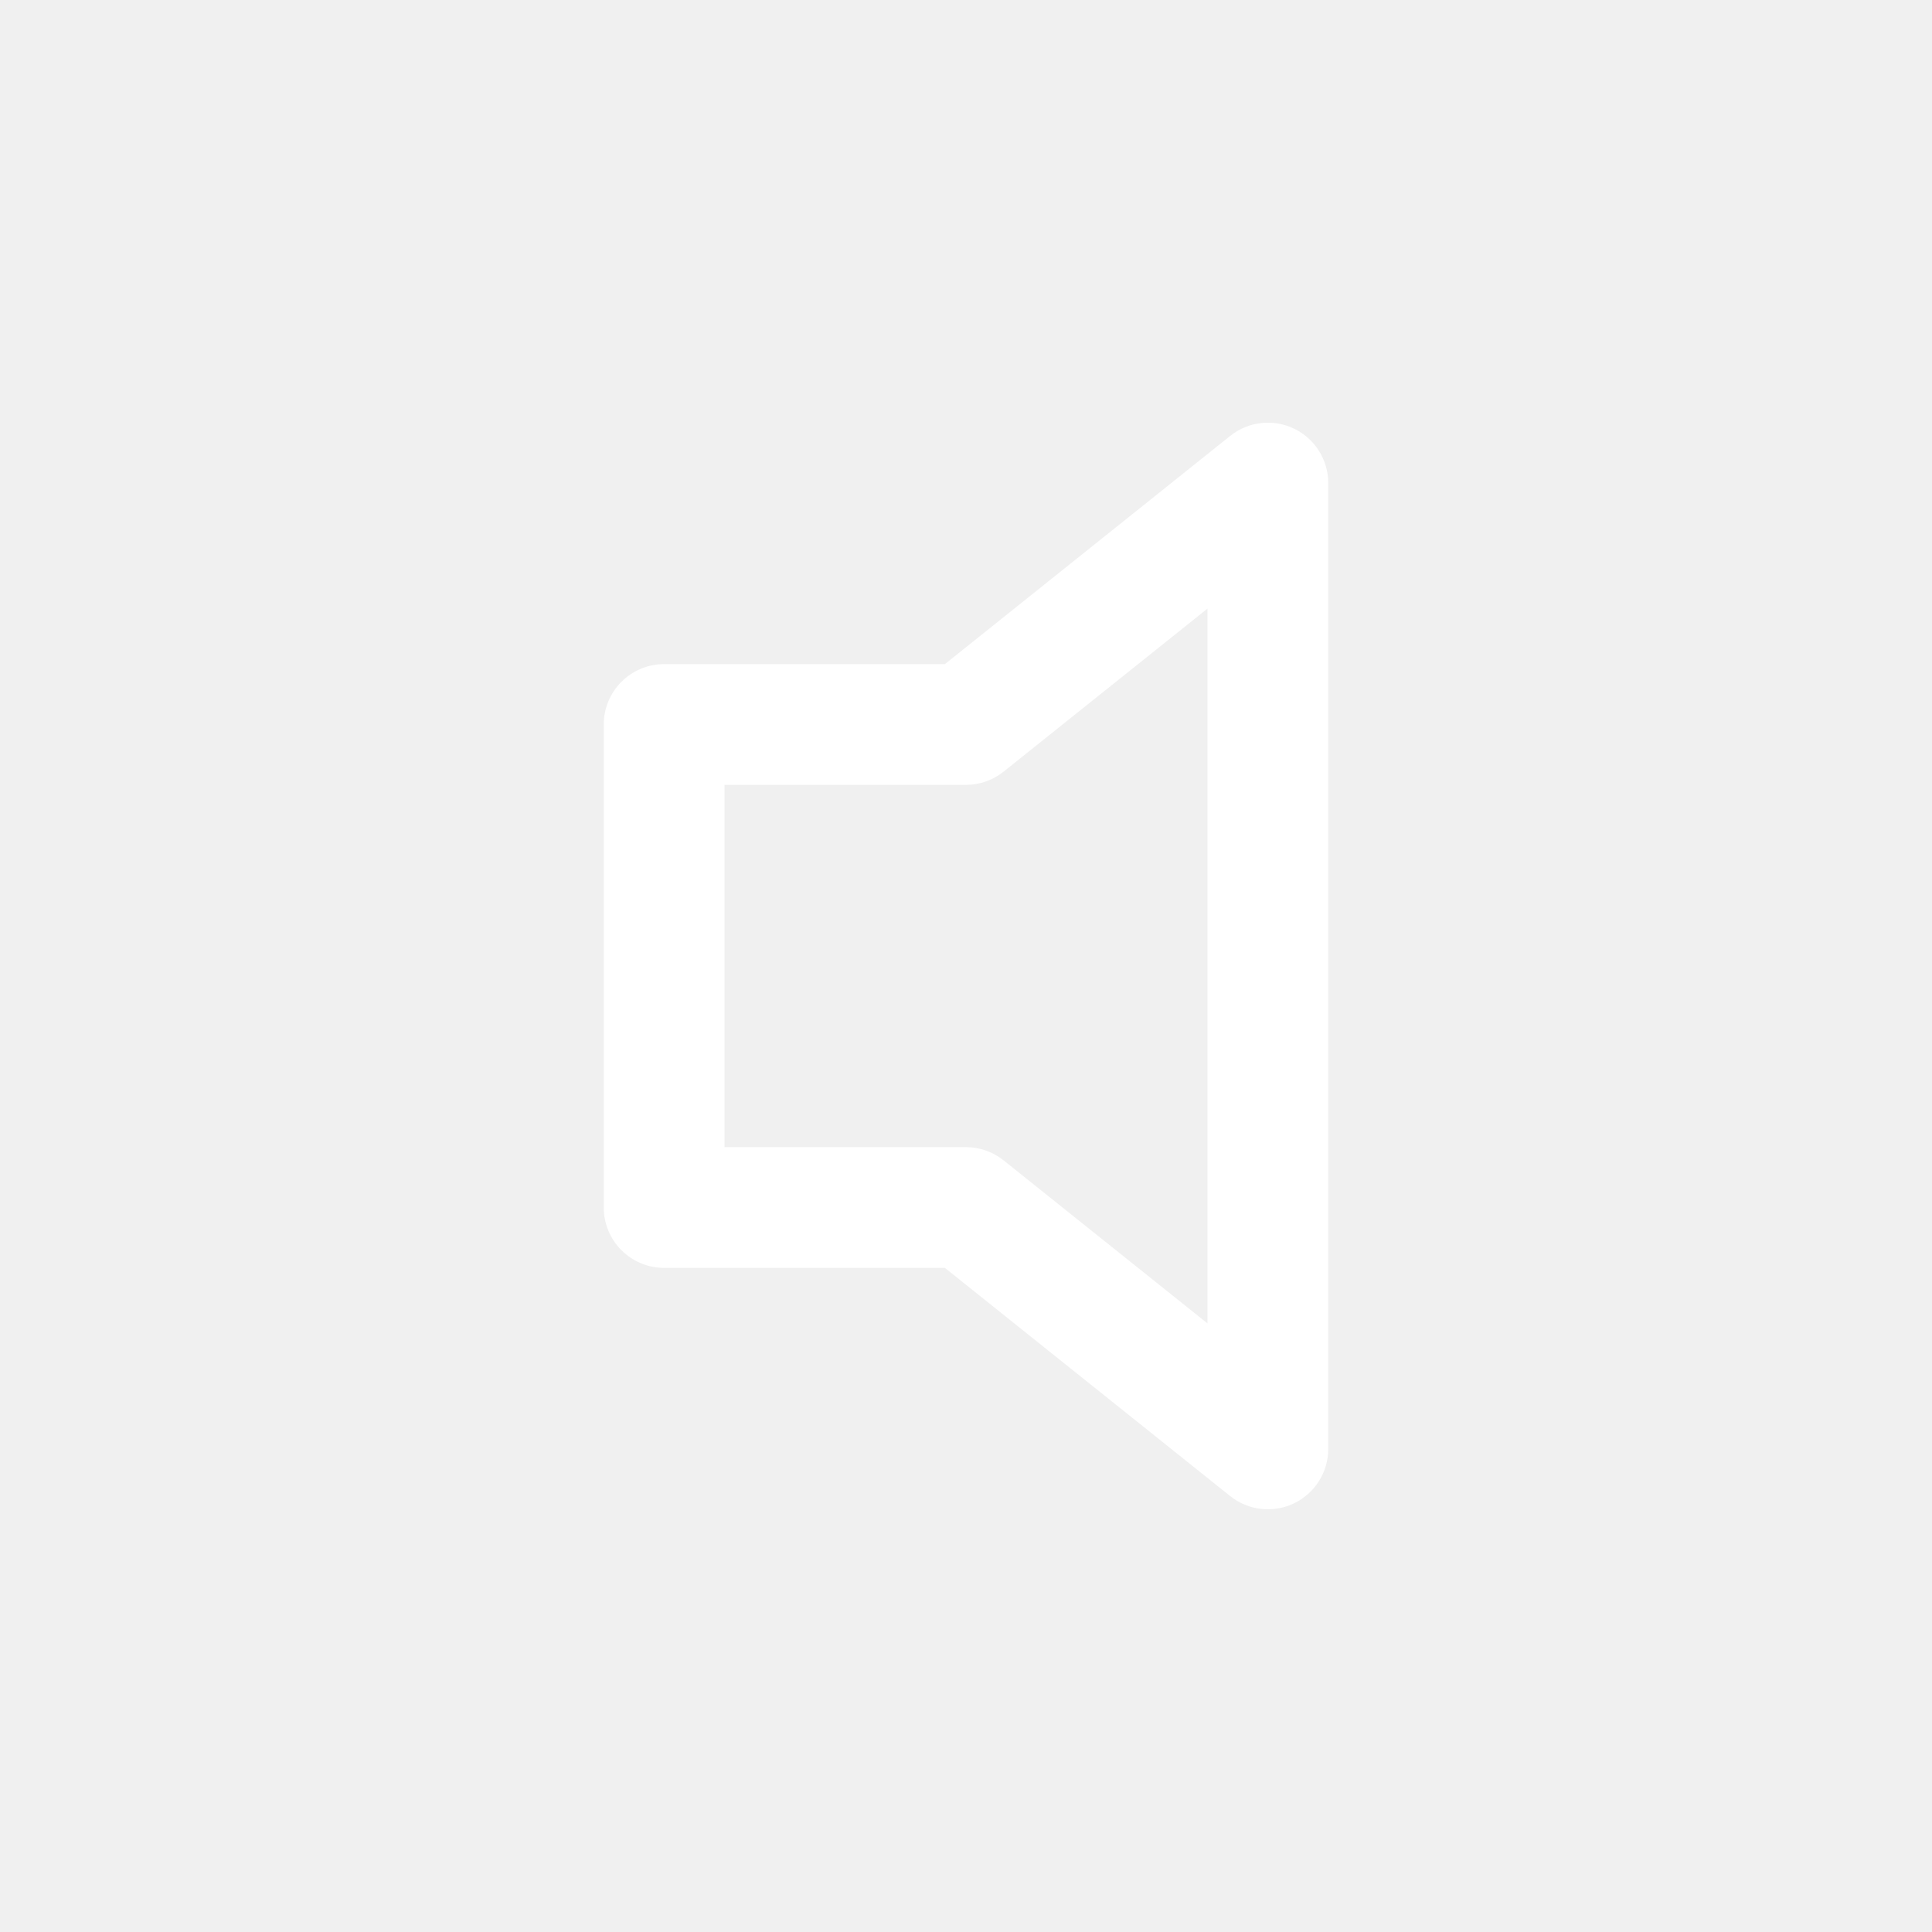
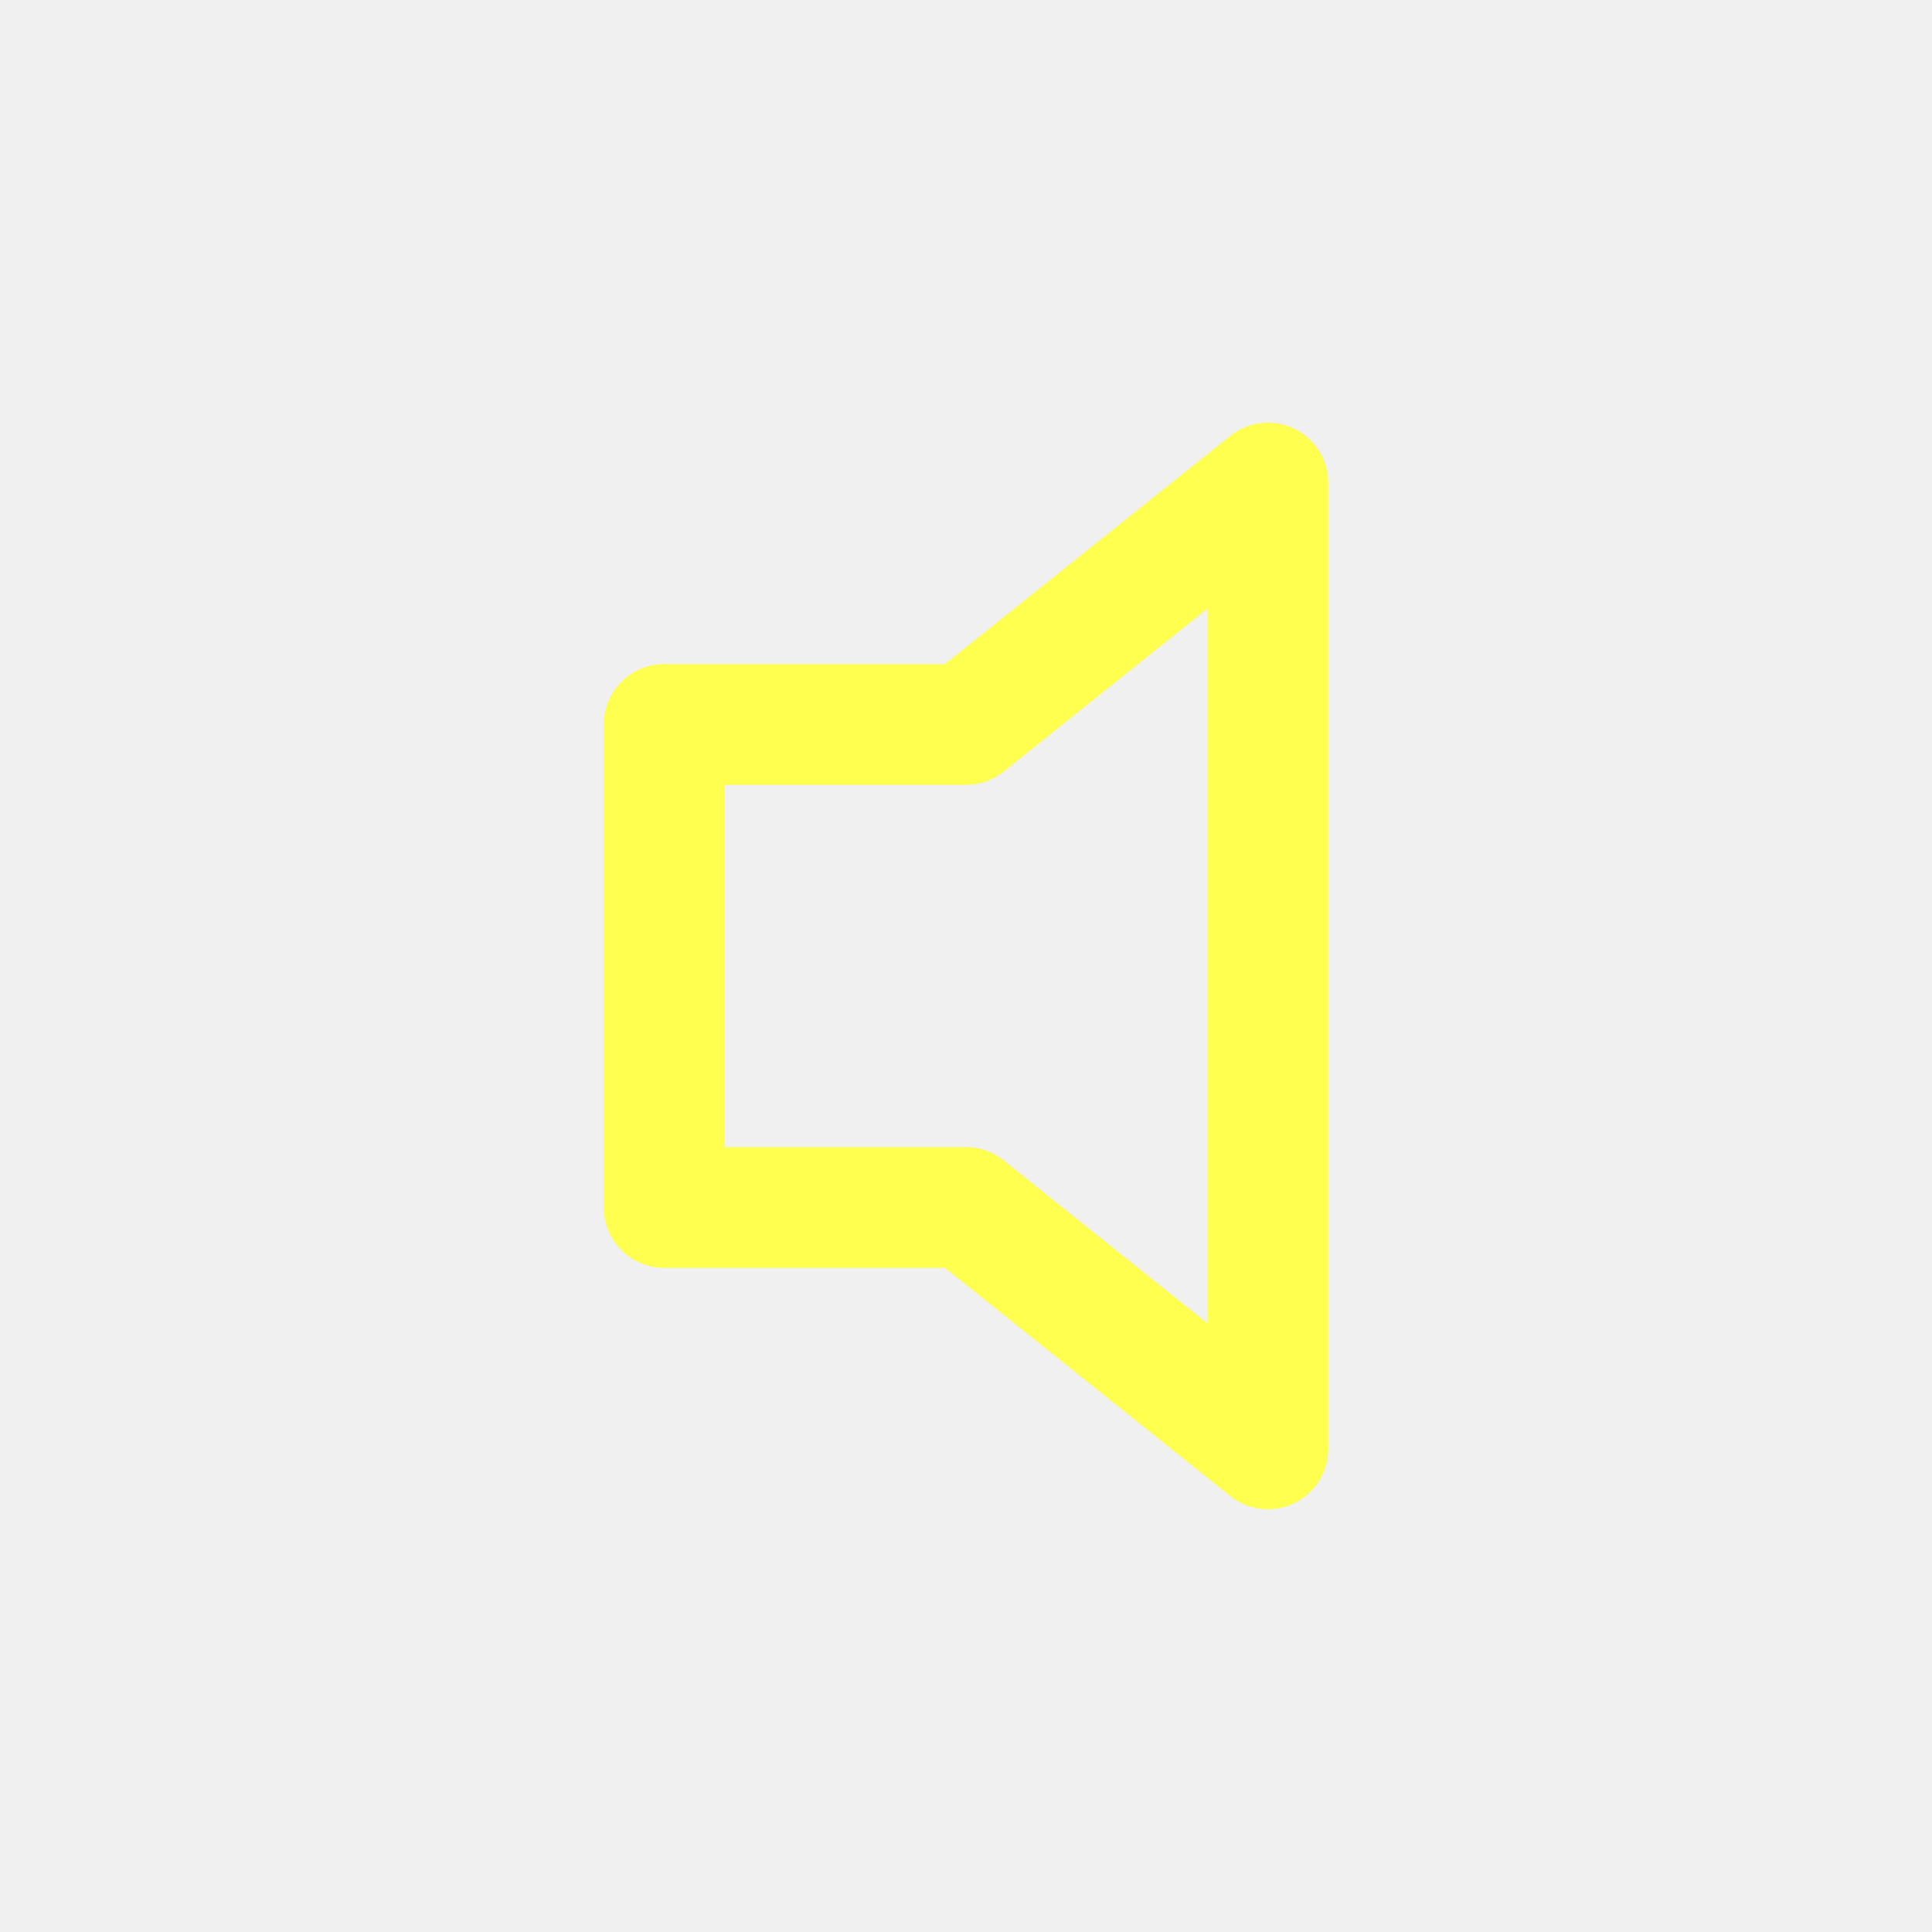
- <svg xmlns="http://www.w3.org/2000/svg" width="16" height="16" fill="#FFFFFF" class="bi bi-volume-off" viewBox="0 0 16 16">
+ <svg xmlns="http://www.w3.org/2000/svg" width="16" height="16" fill="#FFFF50" class="bi bi-volume-off" viewBox="0 0 16 16">
  <path d="M10.717 3.55A.5.5 0 0 1 11 4v8a.5.5 0 0 1-.812.39L7.825 10.5H5.5A.5.5 0 0 1 5 10V6a.5.5 0 0 1 .5-.5h2.325l2.363-1.89a.5.5 0 0 1 .529-.06zM10 5.04 8.312 6.39A.5.5 0 0 1 8 6.5H6v3h2a.5.5 0 0 1 .312.11L10 10.96V5.04z" />
</svg>
